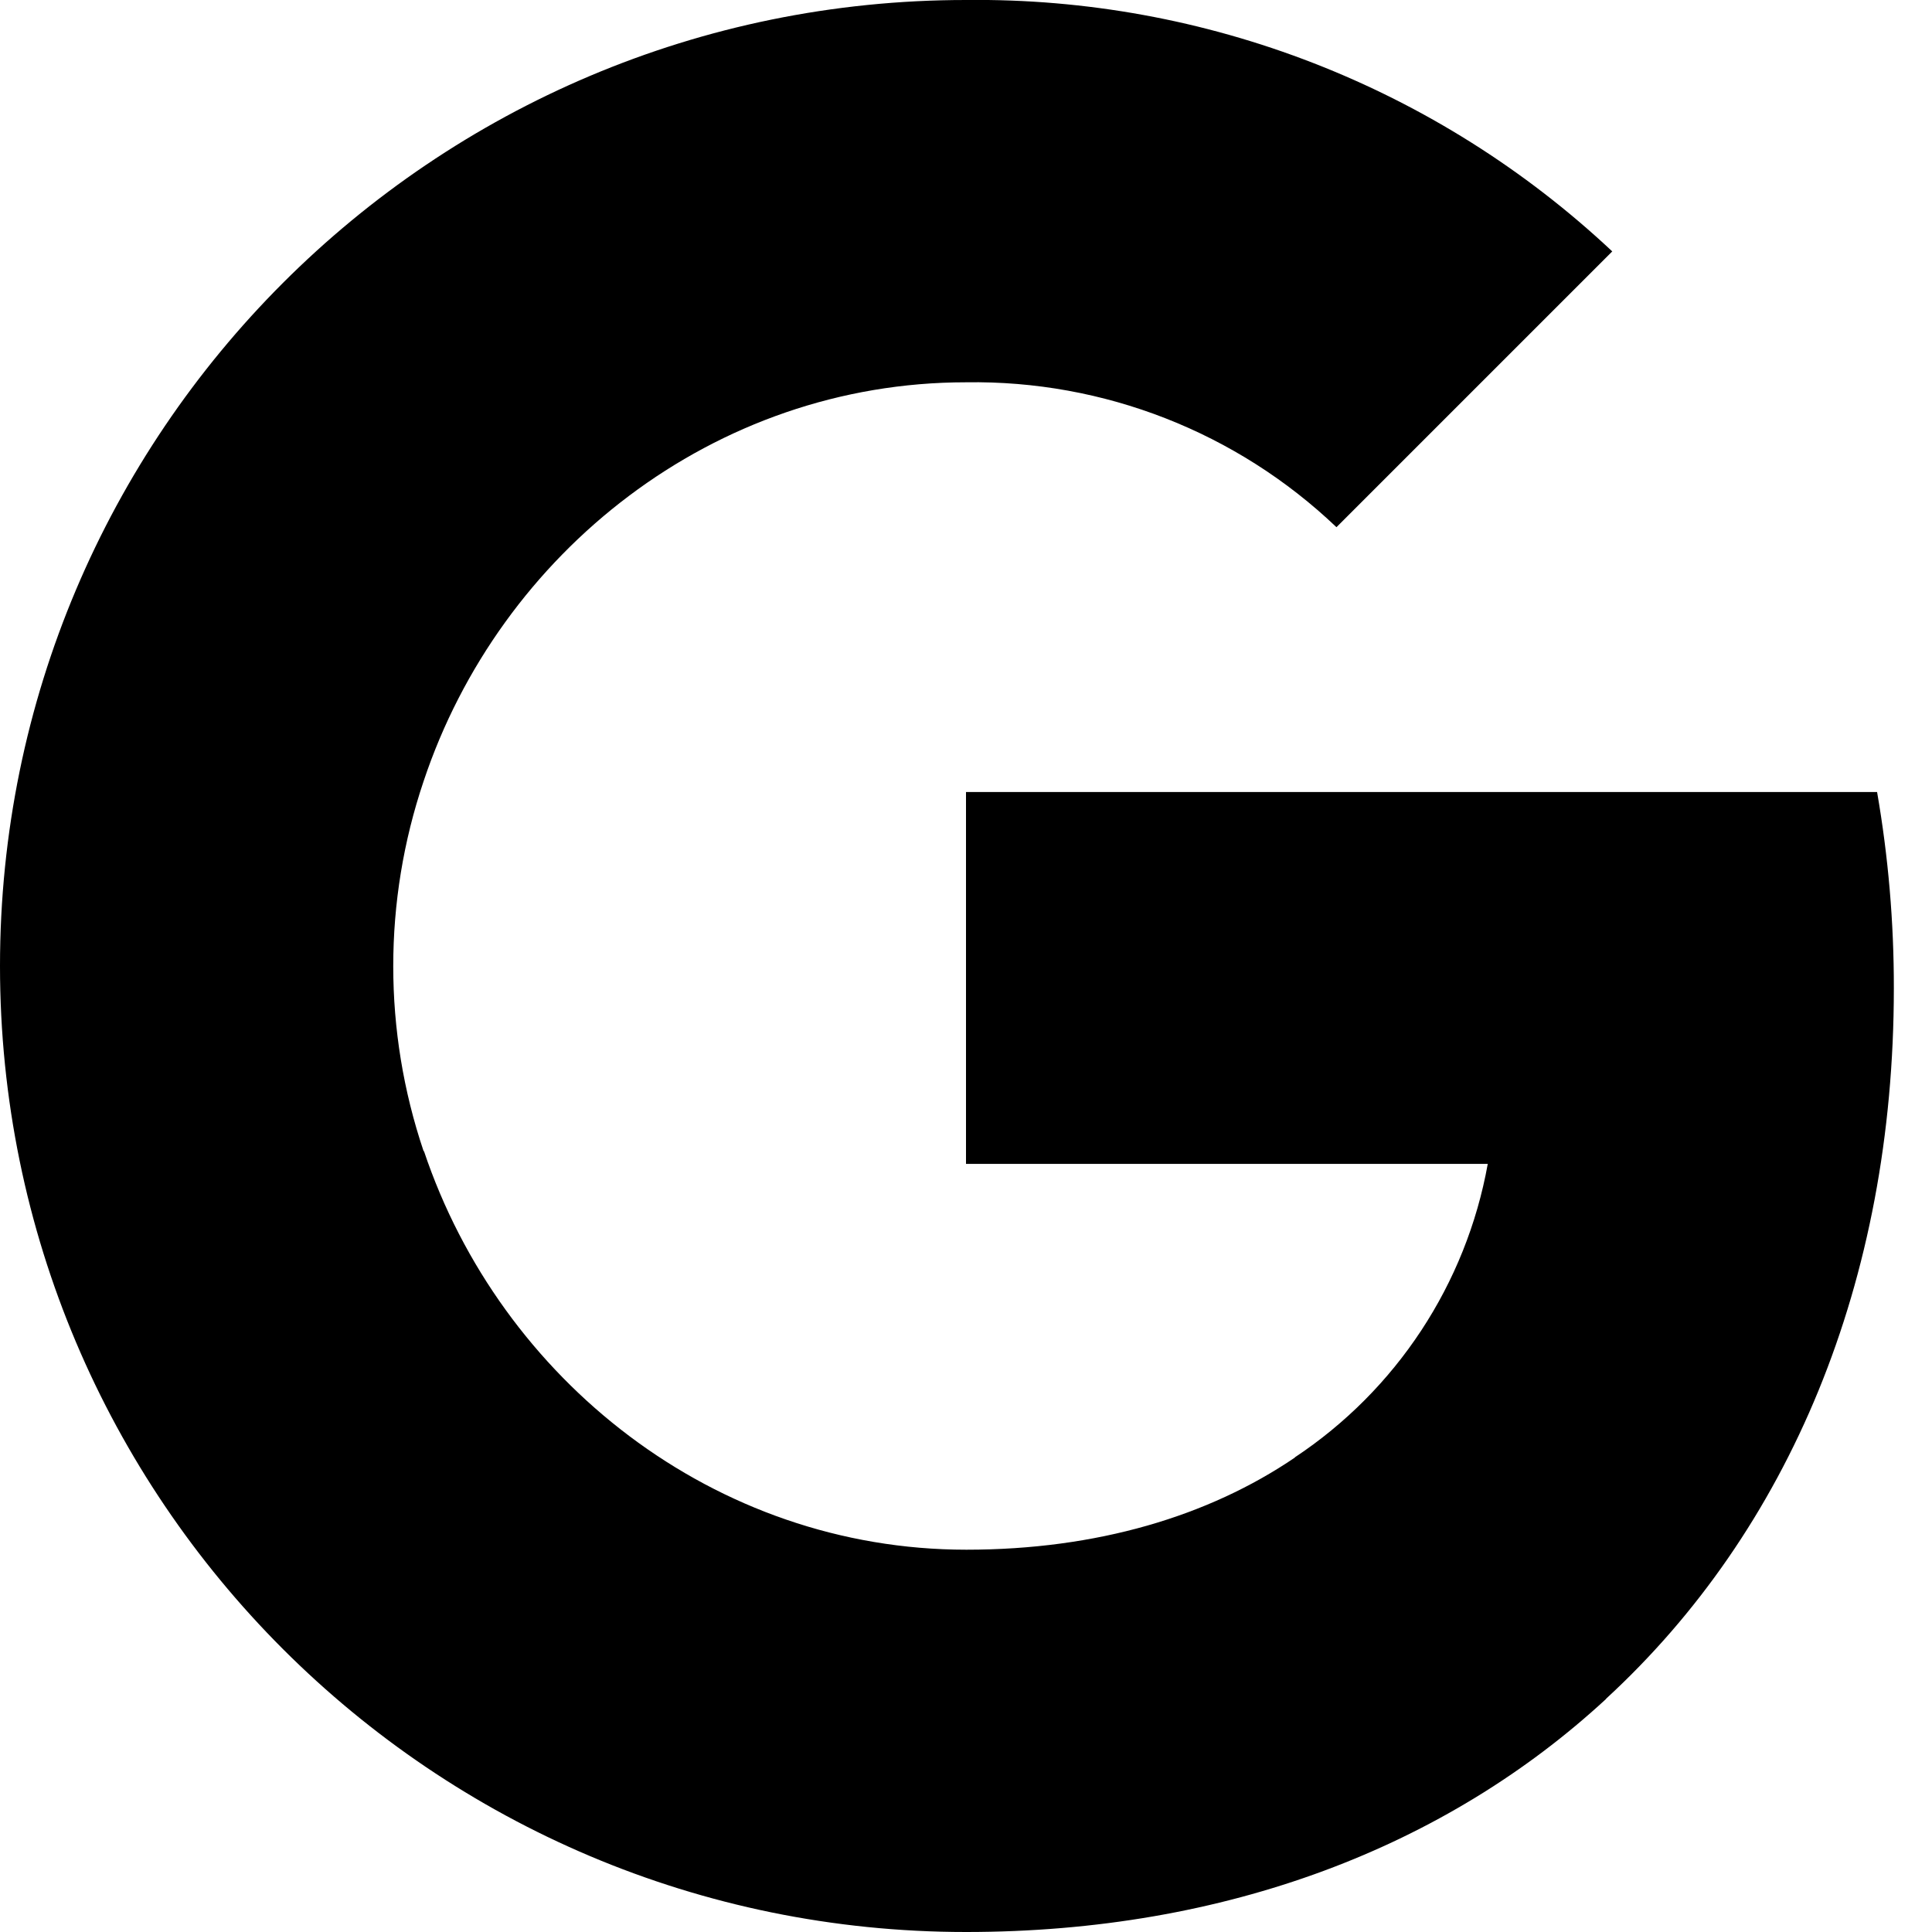
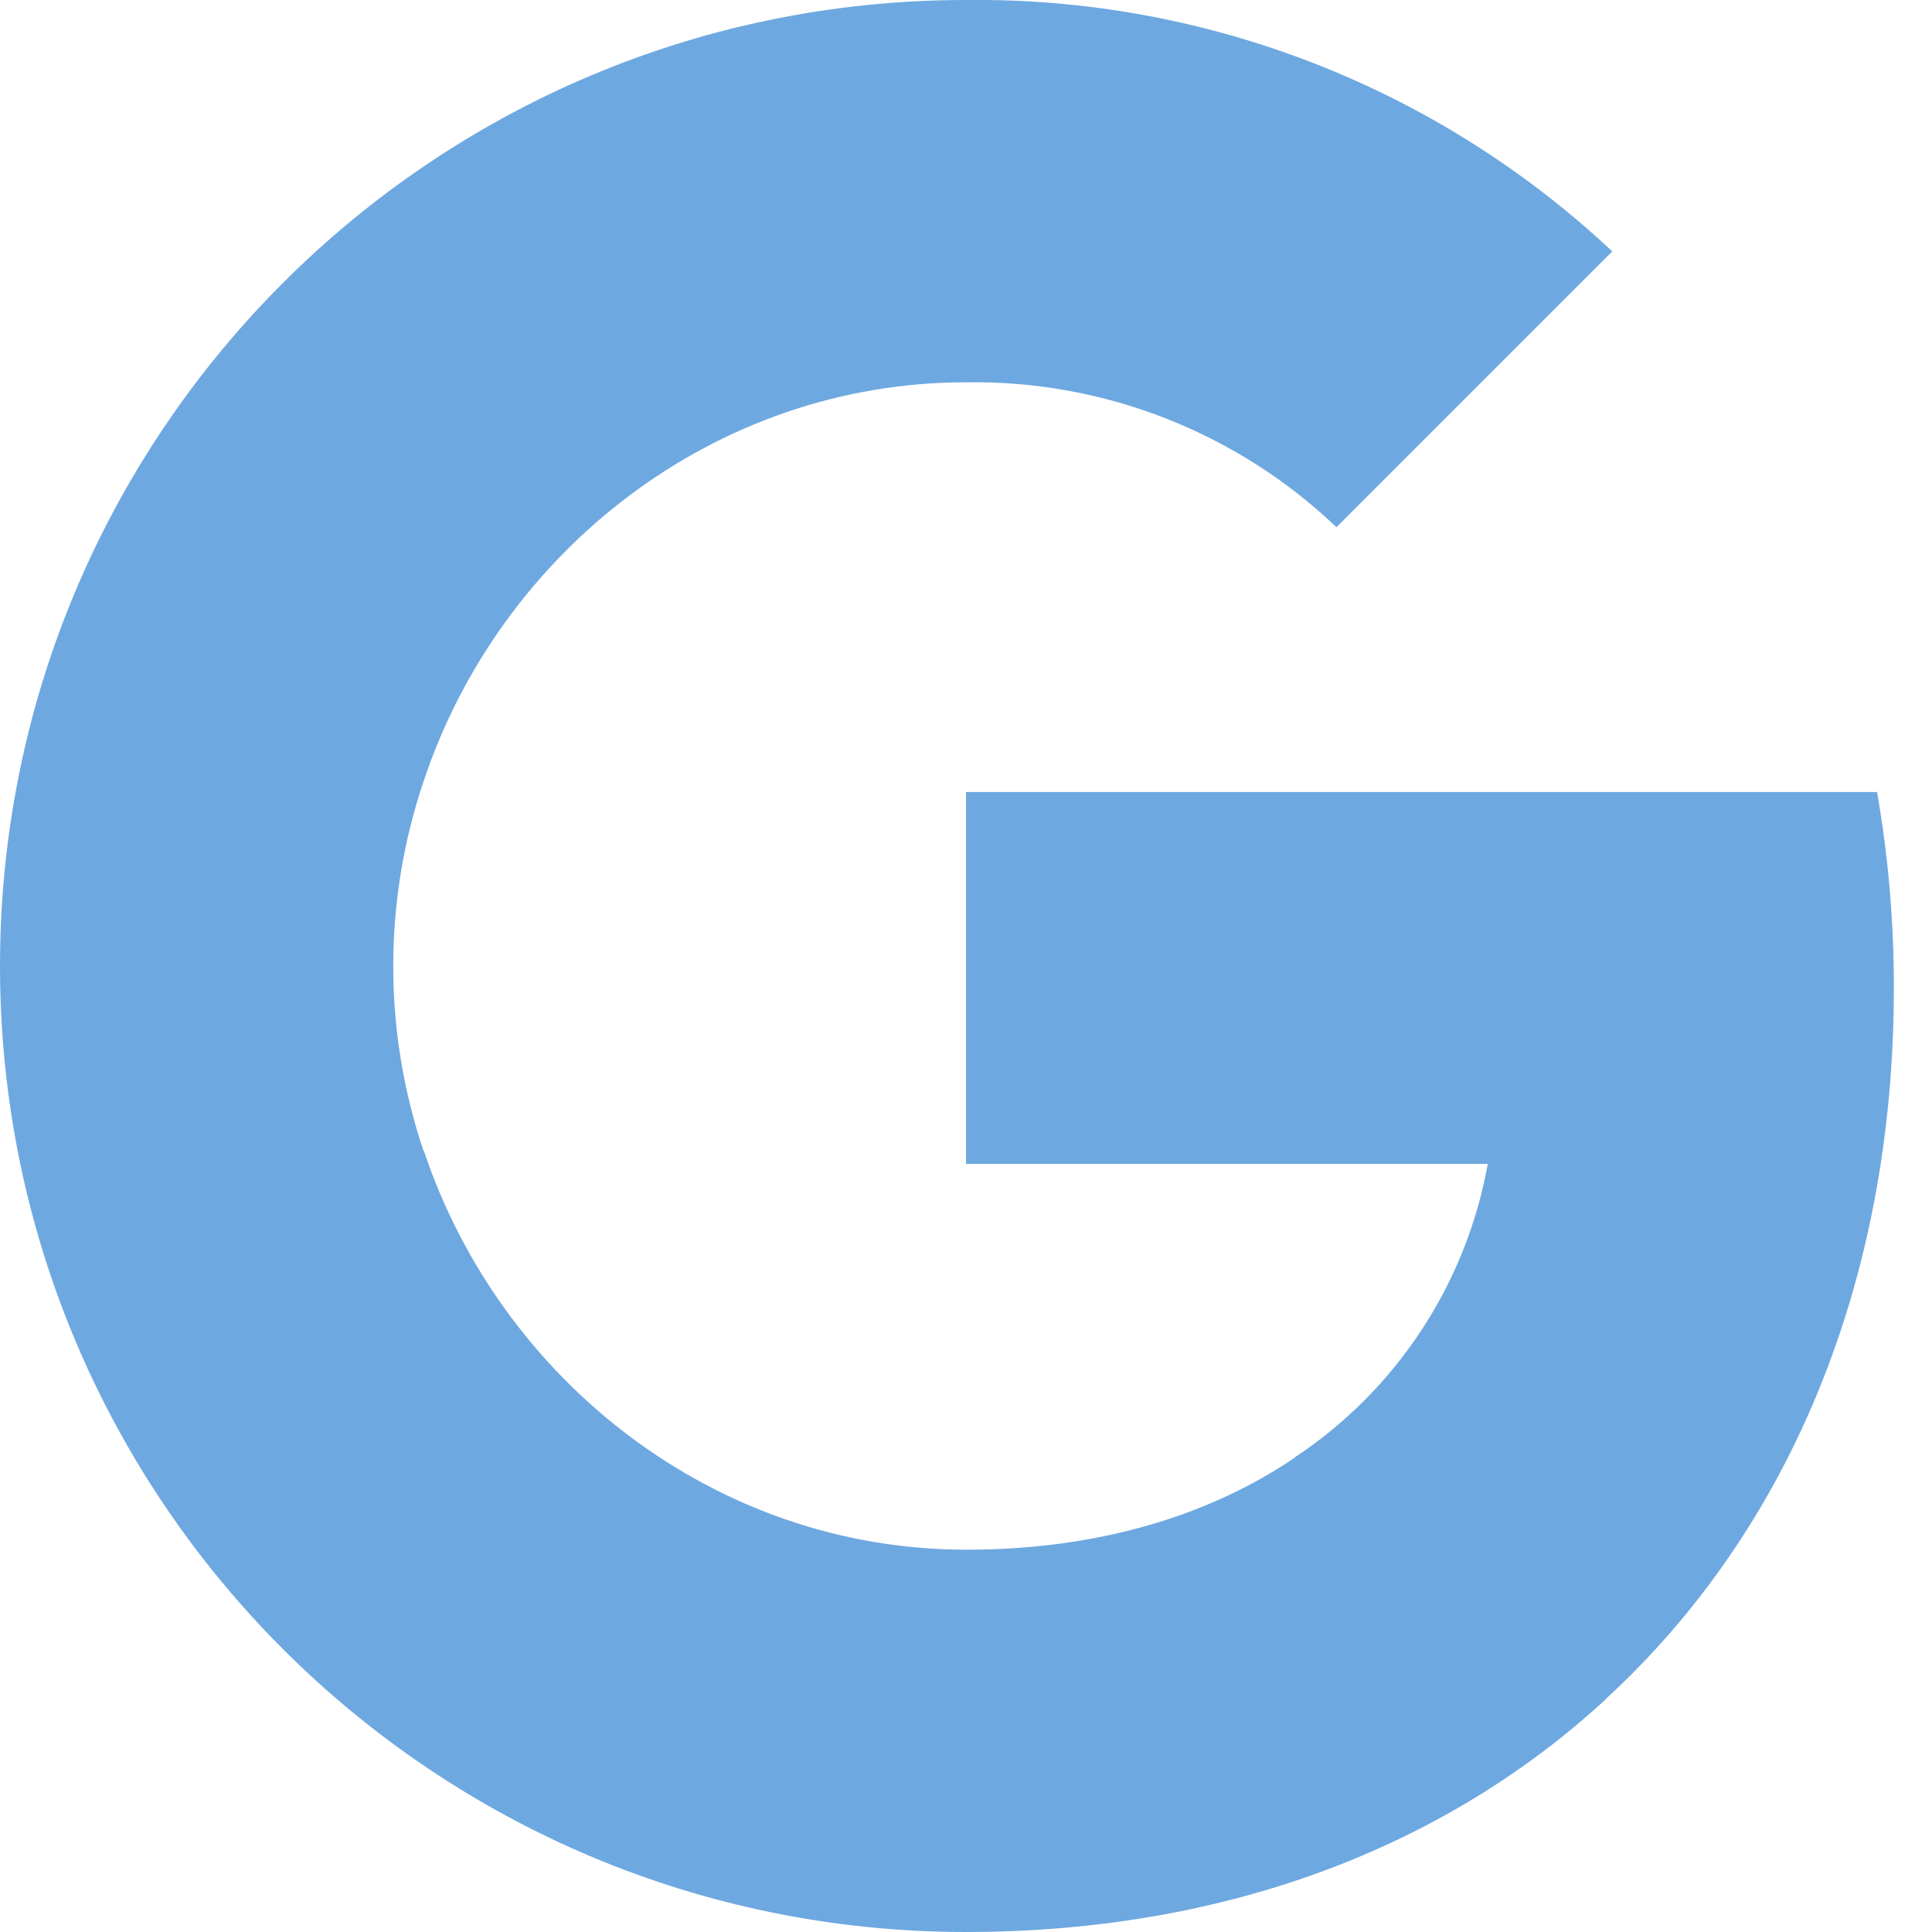
- <svg xmlns="http://www.w3.org/2000/svg" width="16" height="16" fill="currentColor" class="bi bi-google" viewBox="0 0 16 16">
+ <svg xmlns="http://www.w3.org/2000/svg" width="16" height="16" fill="#6EA8E0" class="bi bi-google" viewBox="0 0 16 16">
  <path d="M15.545 6.558a9.42 9.42 0 0 1 .139 1.626c0 2.434-.87 4.492-2.384 5.885h.002C11.978 15.292 10.158 16 8 16A8 8 0 1 1 8 0a7.689 7.689 0 0 1 5.352 2.082l-2.284 2.284A4.347 4.347 0 0 0 8 3.166c-2.087 0-3.86 1.408-4.492 3.304a4.792 4.792 0 0 0 0 3.063h.003c.635 1.893 2.405 3.301 4.492 3.301 1.078 0 2.004-.276 2.722-.764h-.003a3.702 3.702 0 0 0 1.599-2.431H8v-3.08h7.545z" />
</svg>
